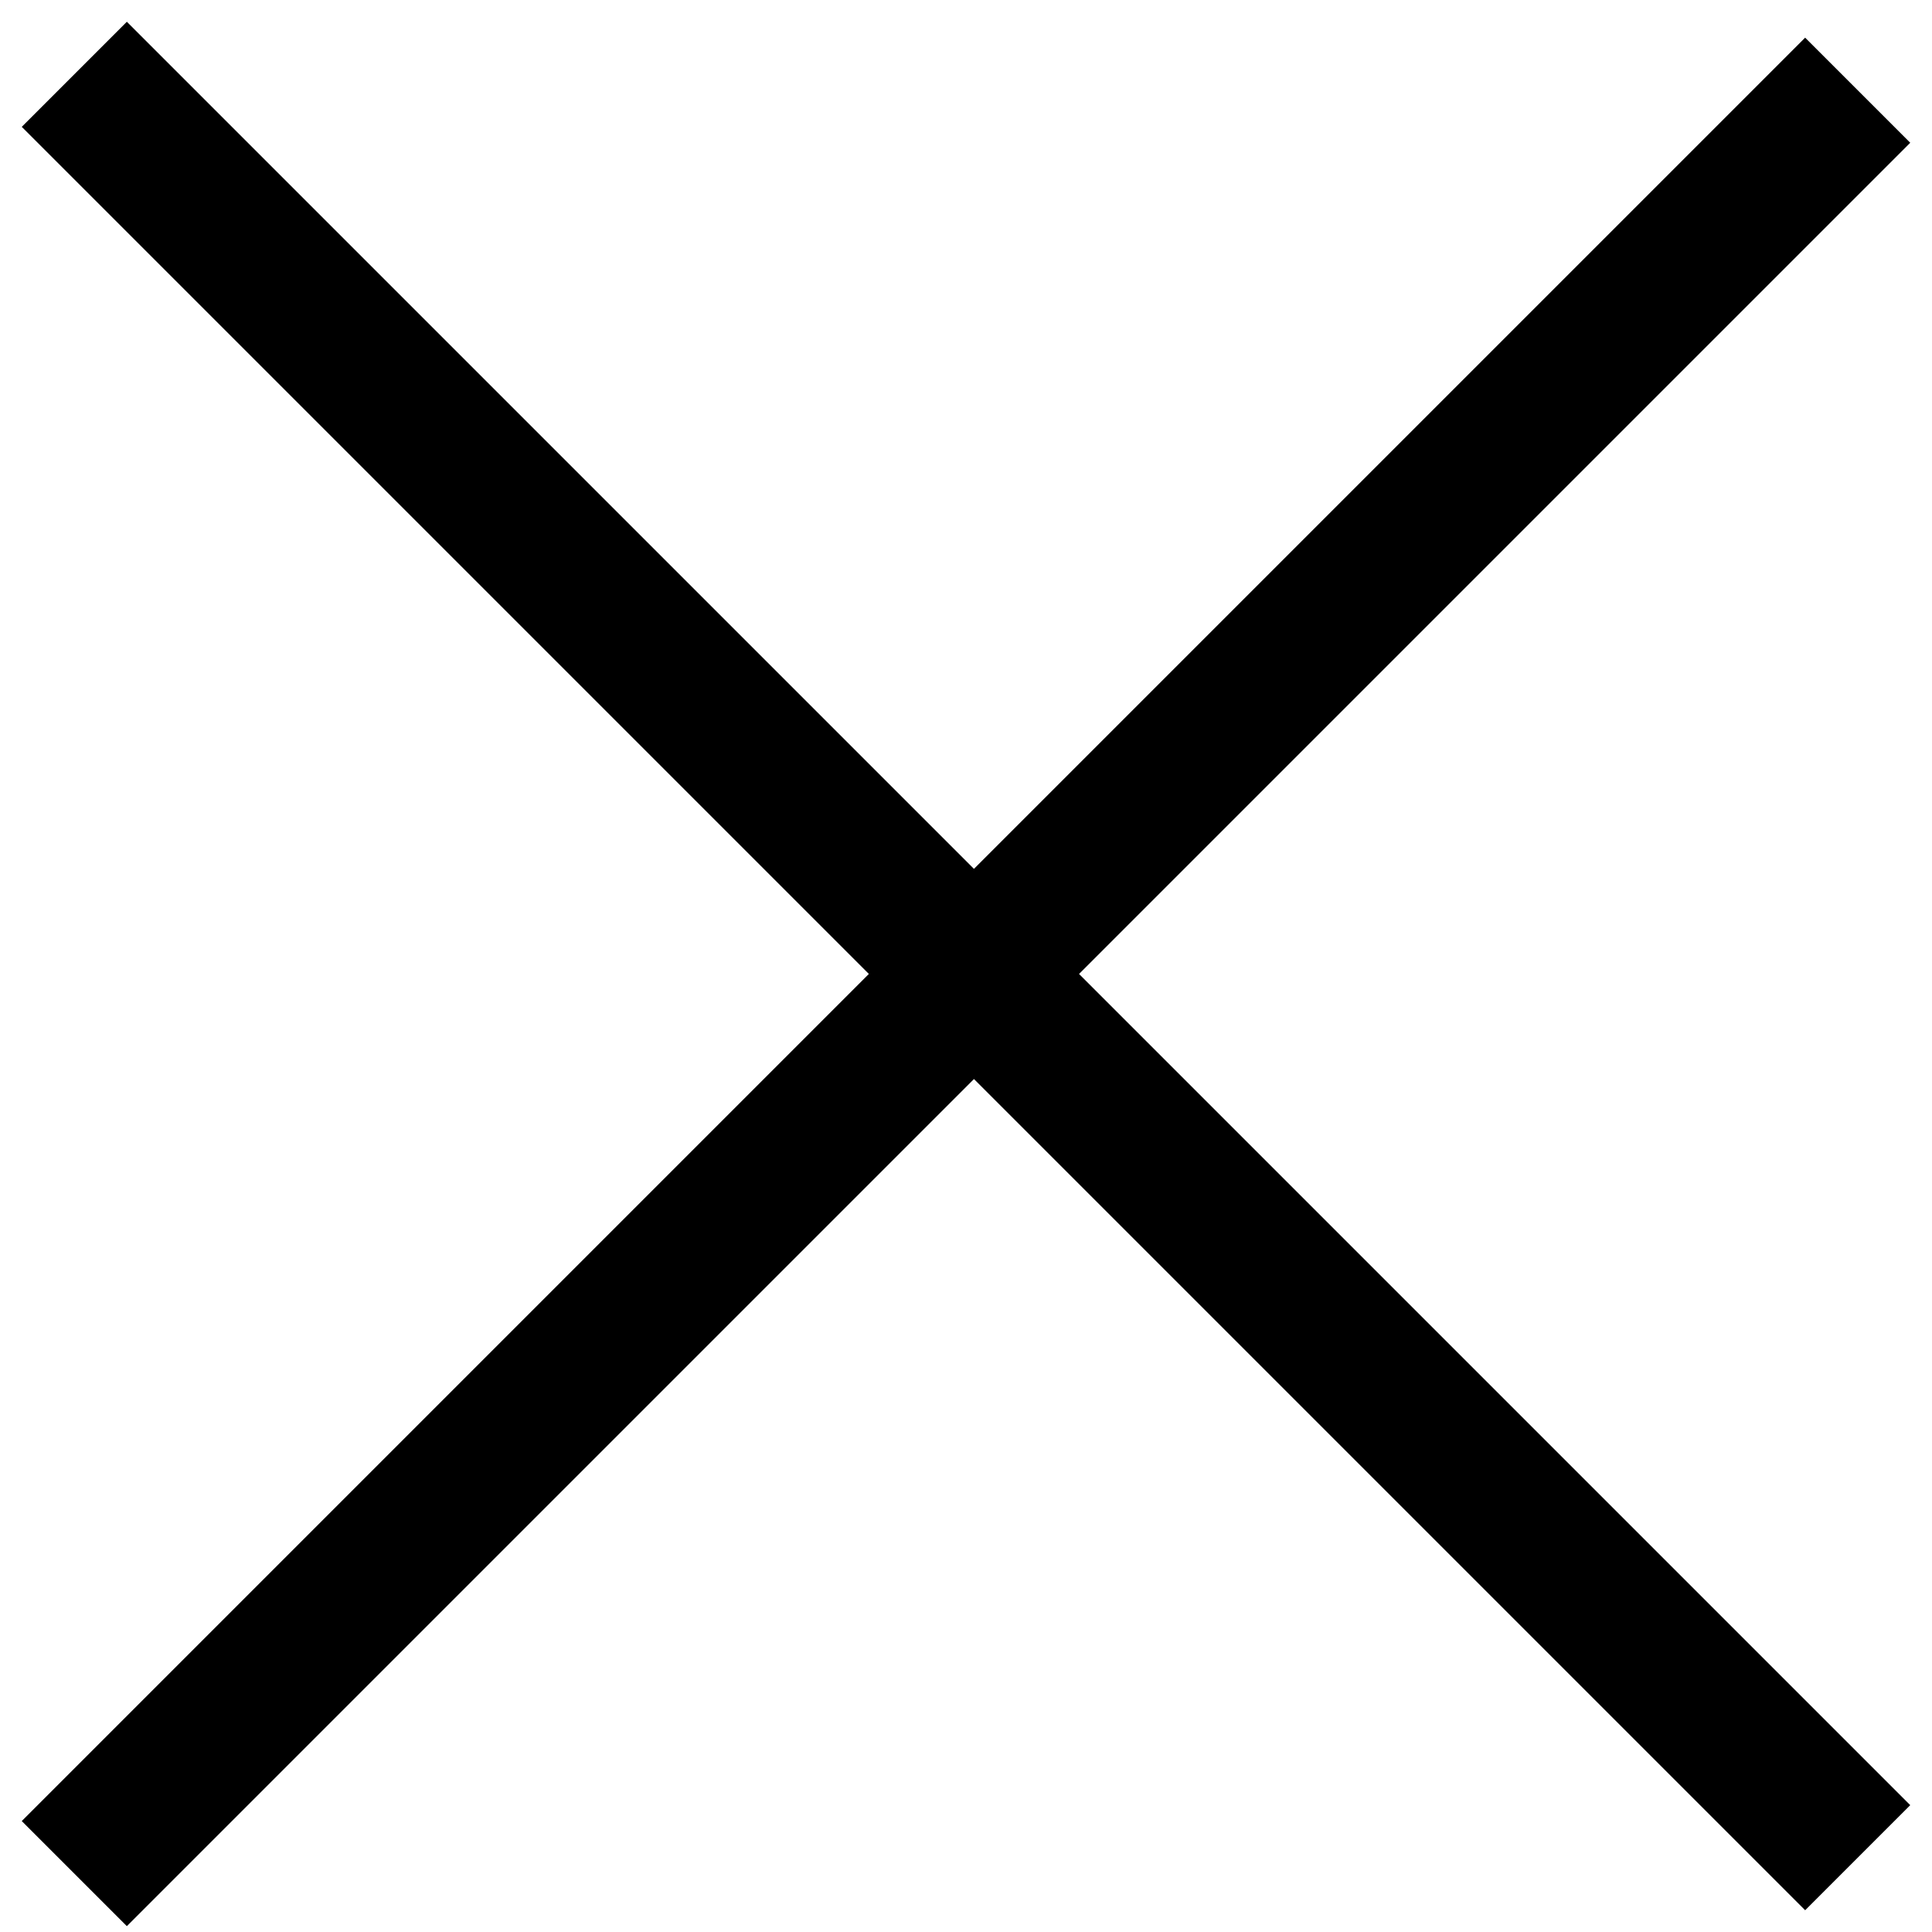
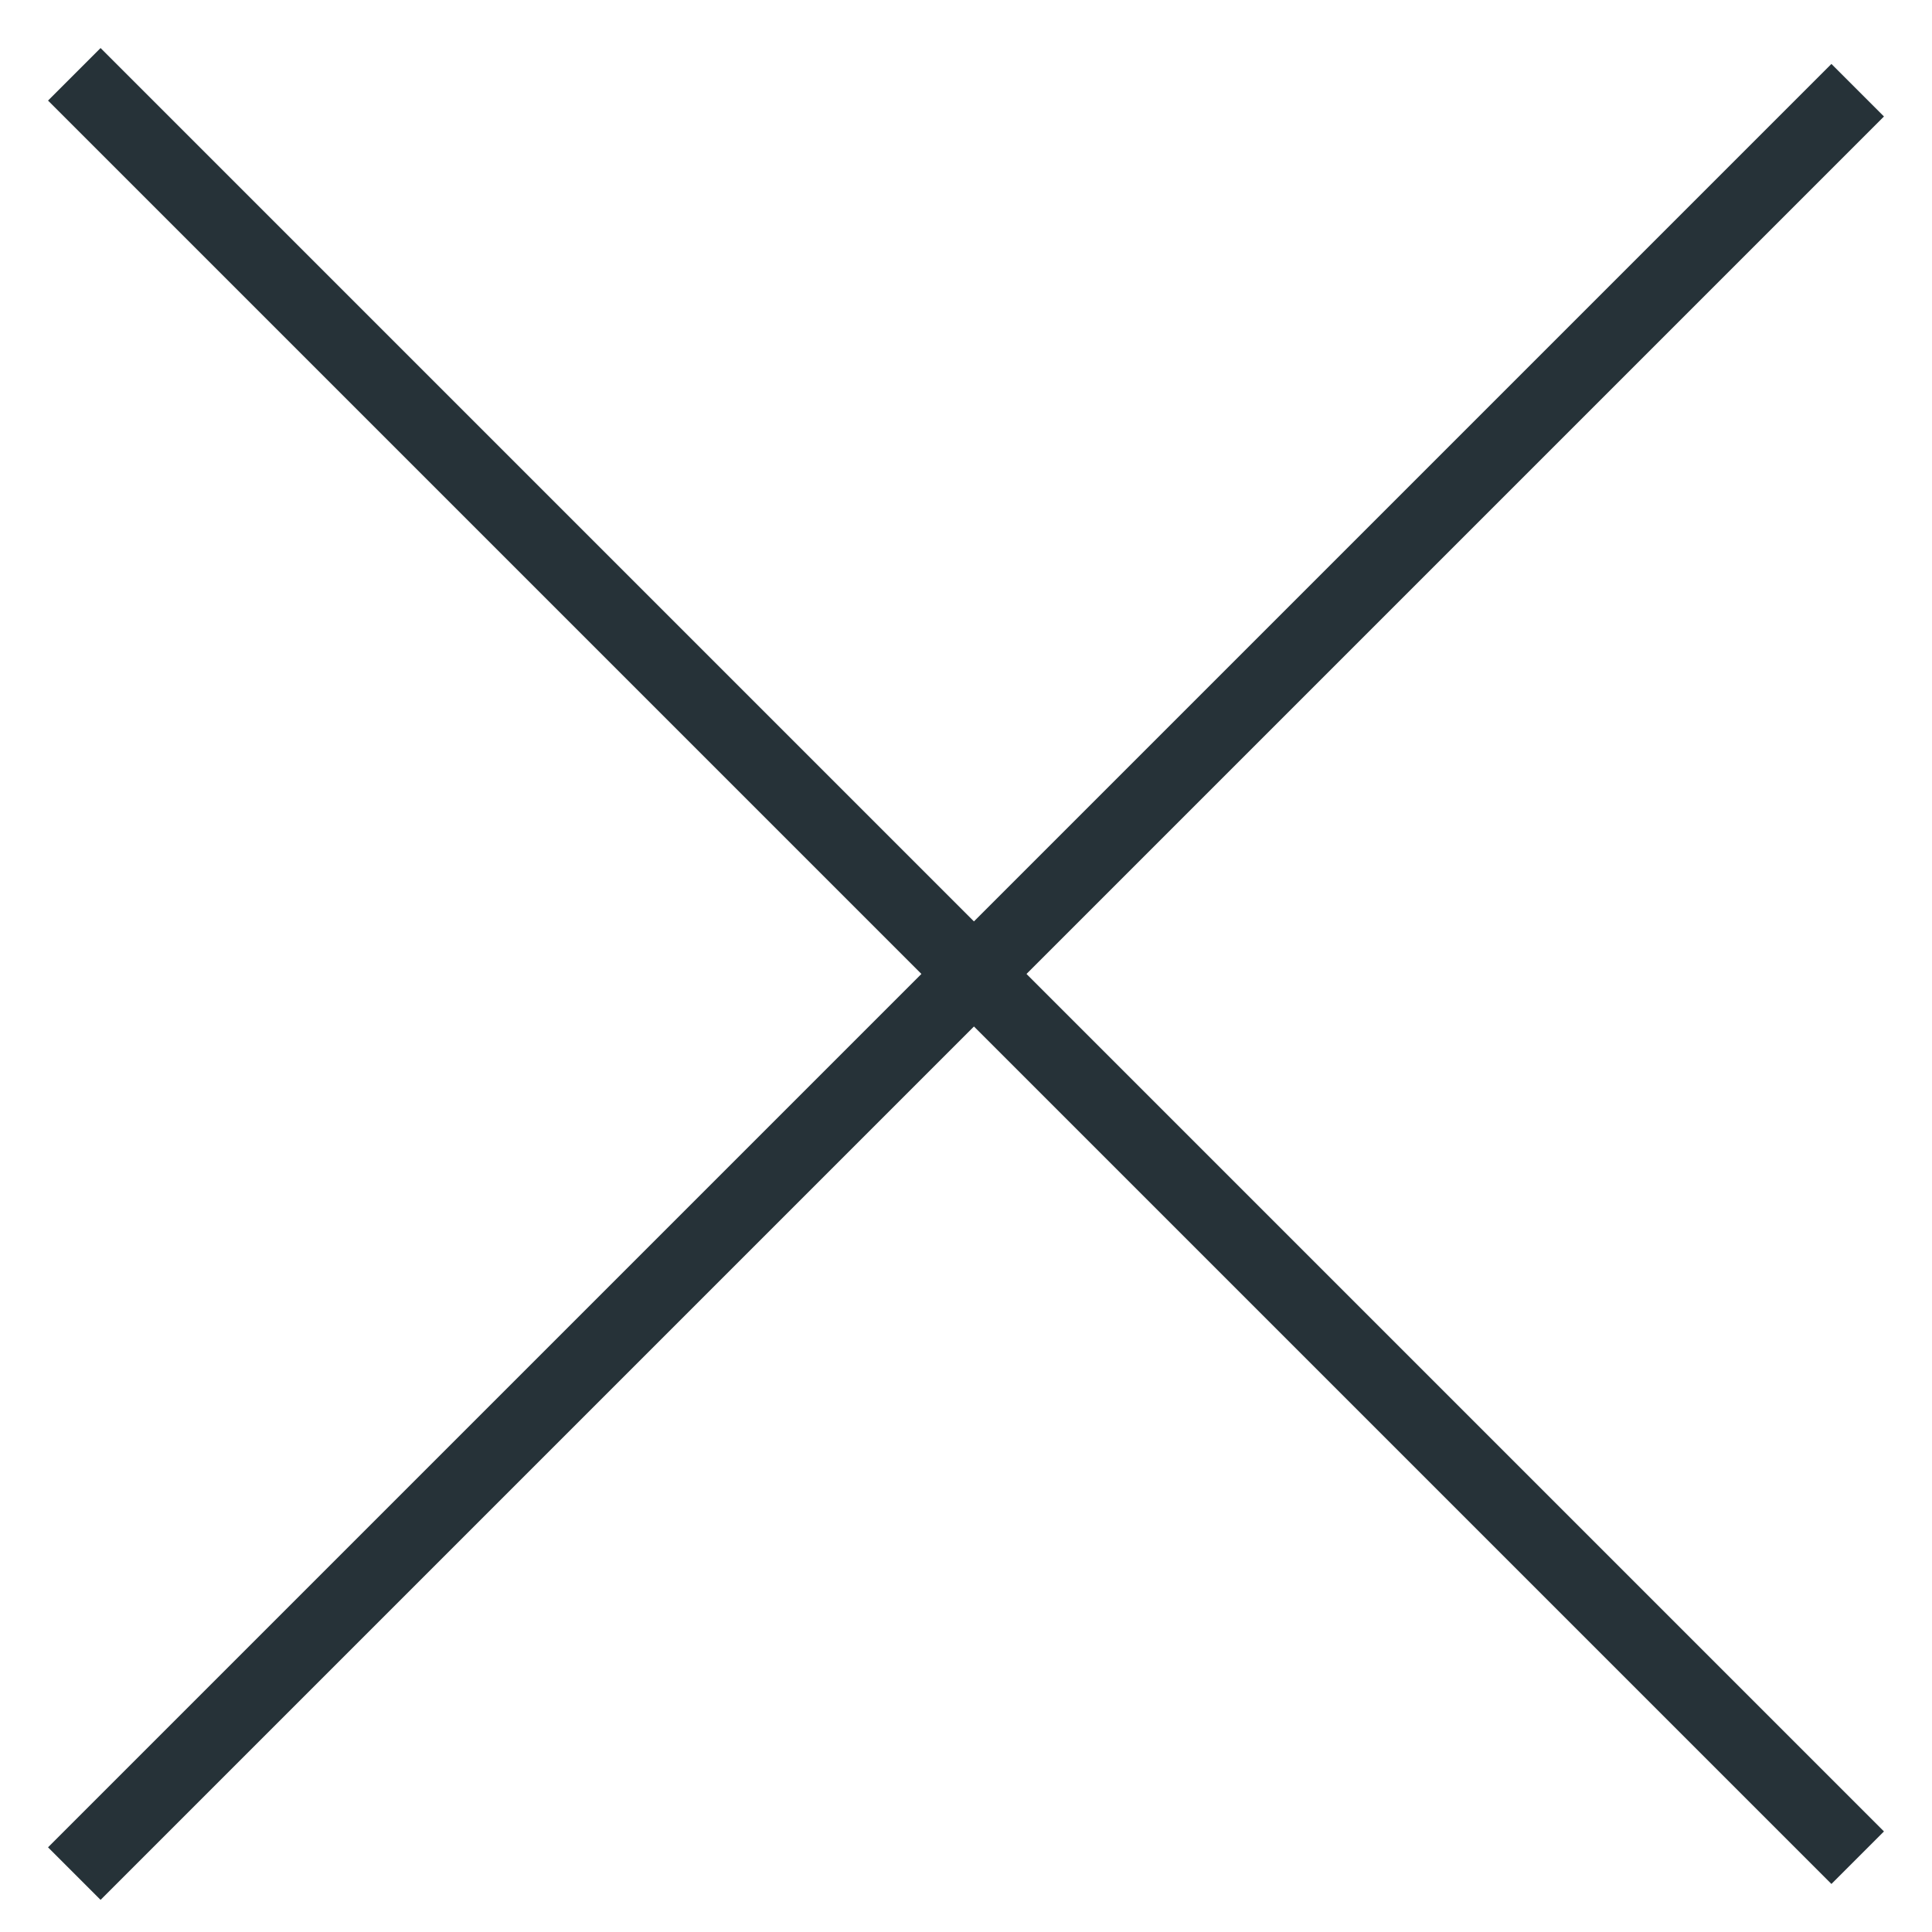
<svg xmlns="http://www.w3.org/2000/svg" width="26" height="26" viewBox="0 0 26 26" fill="none">
-   <path d="M25 25L12.905 12.905M1 1L13 13" stroke="black" stroke-width="2" />
-   <path d="M25 1.214L12.905 13.309M1 25.214L13 13.214" stroke="black" stroke-width="2" />
+   <path d="M25 25L12.905 12.905M1 1L13 13" stroke="#263238" />
+   <path d="M25 1.214L12.905 13.309M1 25.214L13 13.214" stroke="#263238" />
</svg>
